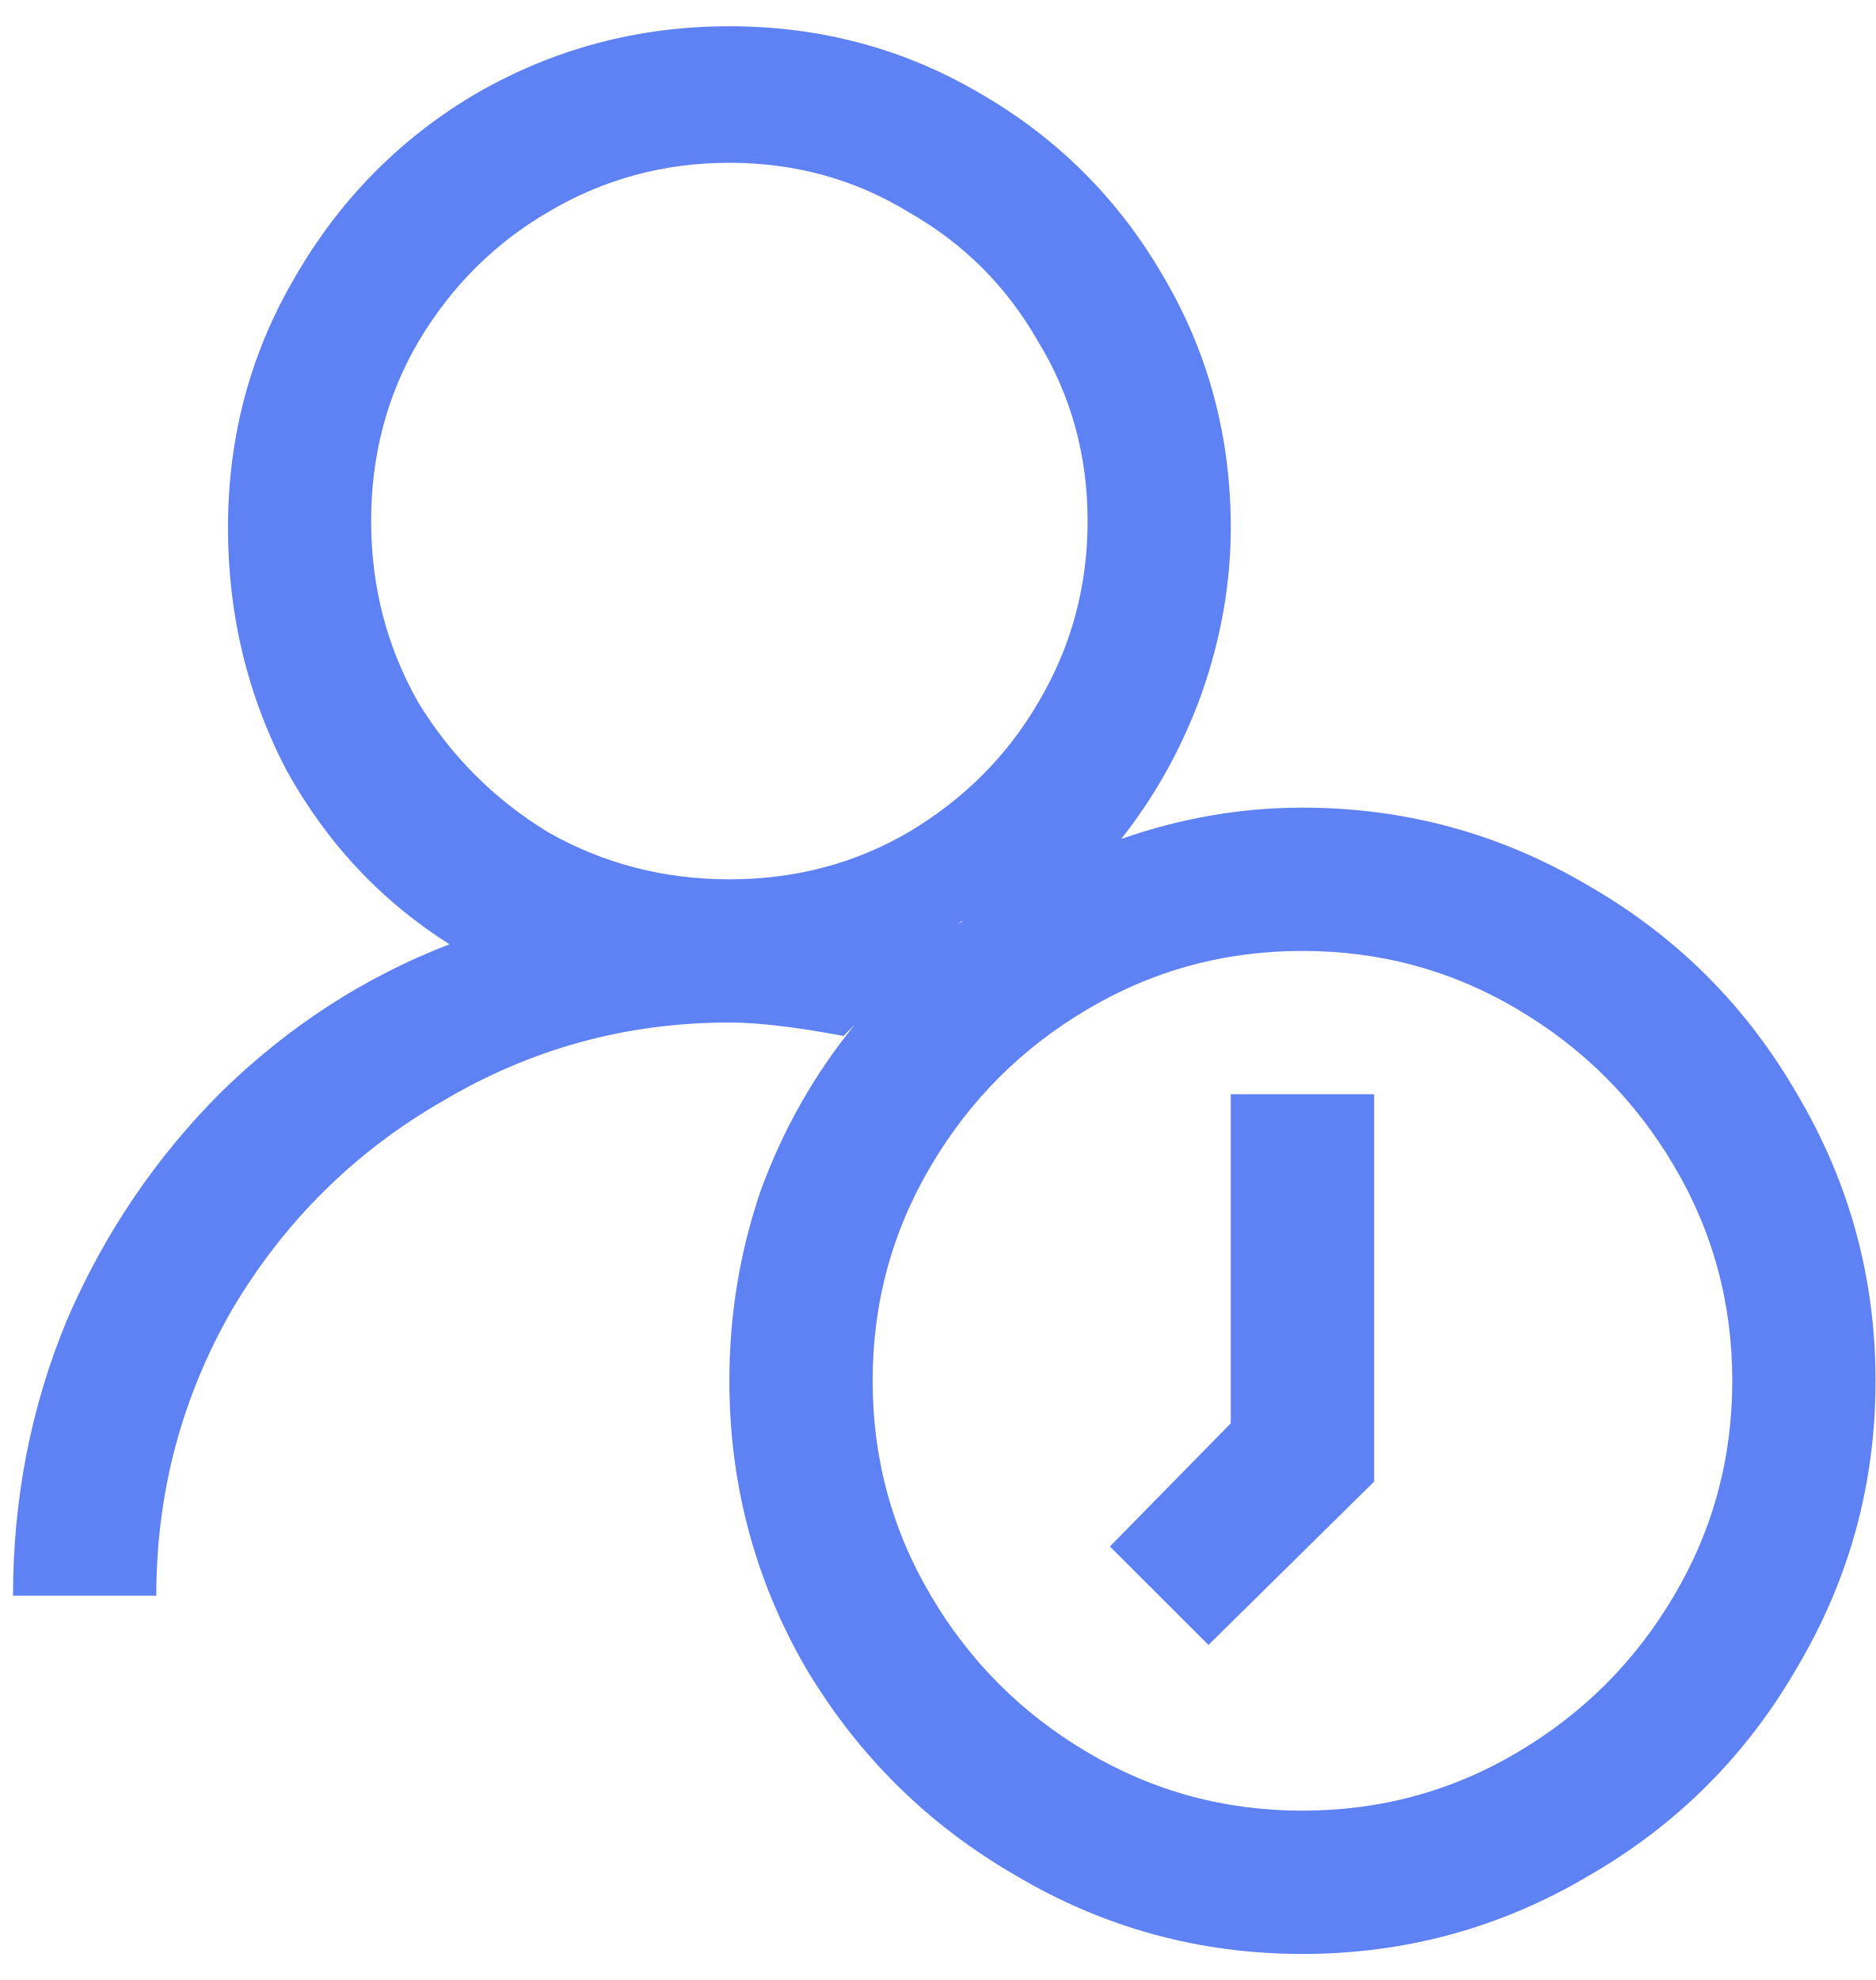
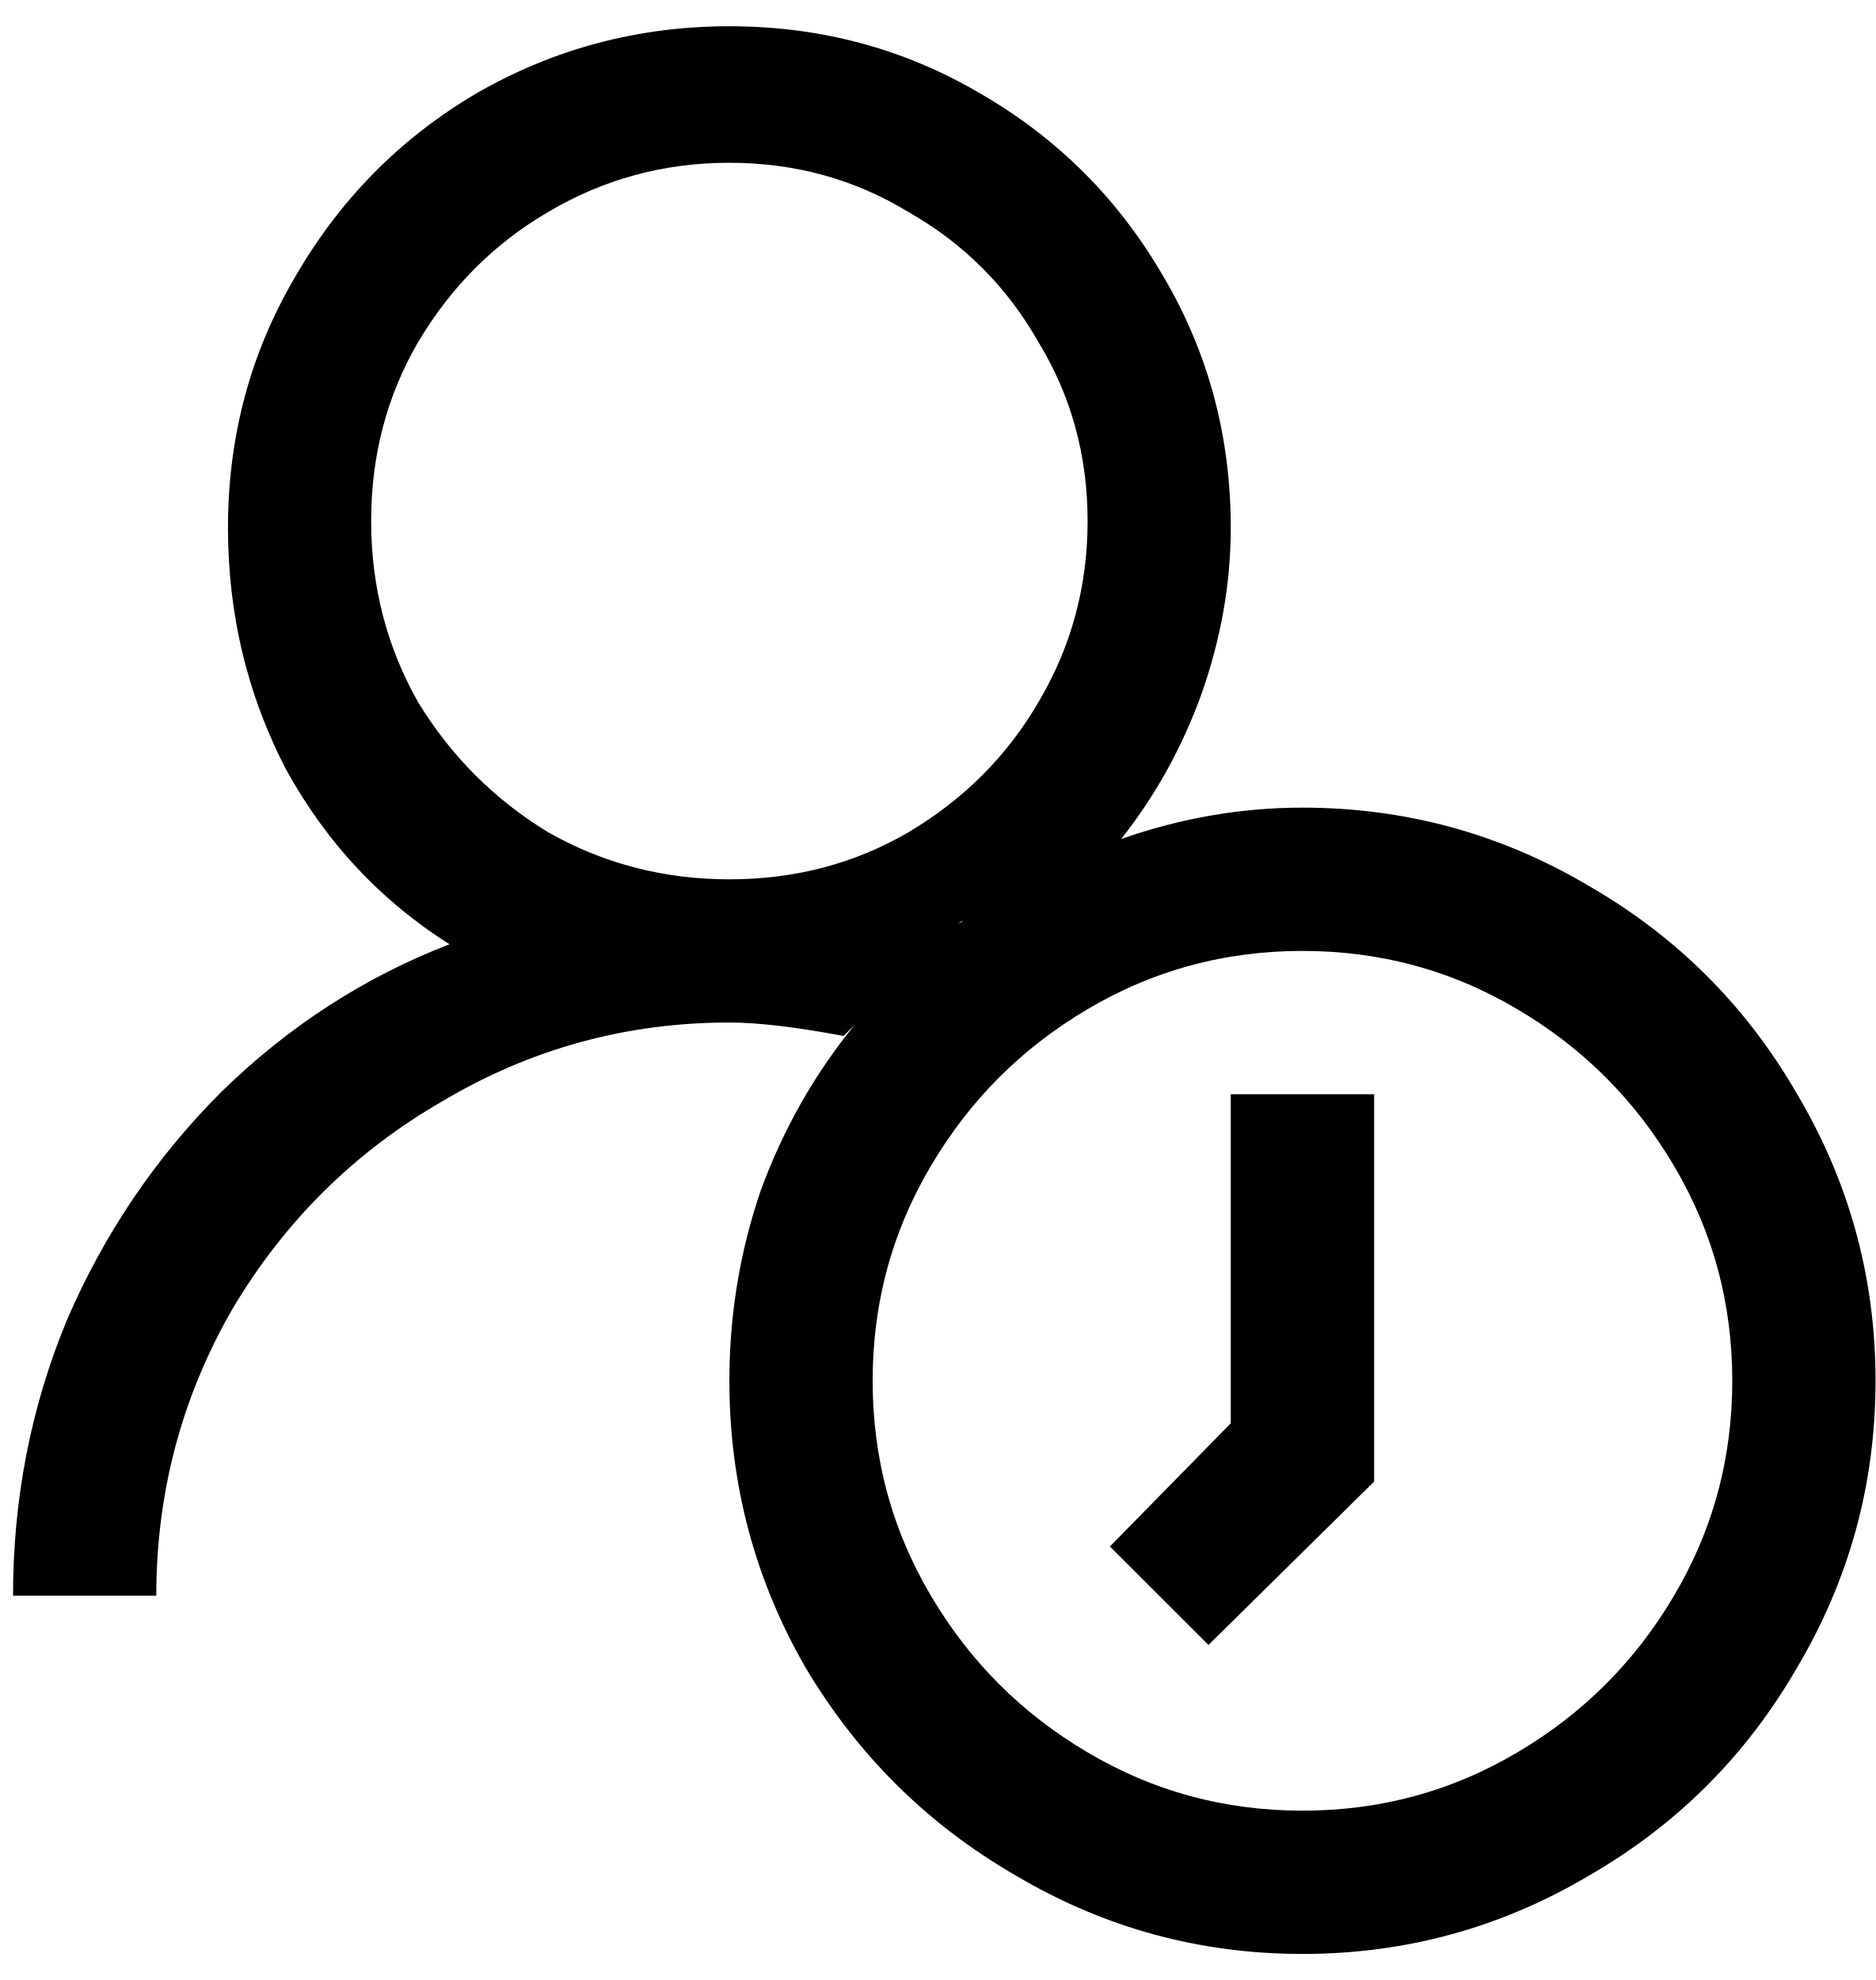
- <svg xmlns="http://www.w3.org/2000/svg" width="18" height="19" viewBox="0 0 18 19" fill="none">
-   <path d="M7 0.252C6.126 0.252 5.317 0.467 4.572 0.896C3.842 1.326 3.262 1.913 2.832 2.658C2.402 3.389 2.188 4.191 2.188 5.064C2.188 5.895 2.374 6.669 2.746 7.385C3.133 8.087 3.656 8.645 4.314 9.061C3.498 9.376 2.768 9.848 2.123 10.479C1.493 11.109 0.999 11.839 0.641 12.67C0.297 13.501 0.125 14.382 0.125 15.312H1.5C1.5 14.324 1.743 13.408 2.23 12.562C2.732 11.717 3.405 11.051 4.25 10.565C5.095 10.063 6.012 9.812 7 9.812C7.272 9.812 7.637 9.855 8.096 9.941L8.203 9.834C7.816 10.307 7.516 10.837 7.301 11.424C7.1 12.011 7 12.62 7 13.25C7 14.238 7.243 15.155 7.73 16C8.232 16.845 8.905 17.511 9.75 17.998C10.595 18.499 11.512 18.75 12.5 18.75C13.488 18.75 14.405 18.499 15.25 17.998C16.095 17.511 16.761 16.845 17.248 16C17.749 15.155 18 14.238 18 13.25C18 12.262 17.749 11.345 17.248 10.5C16.761 9.655 16.095 8.989 15.25 8.502C14.405 8.001 13.488 7.75 12.5 7.75C11.913 7.75 11.333 7.85 10.76 8.051C11.089 7.635 11.347 7.17 11.533 6.654C11.719 6.124 11.812 5.594 11.812 5.064C11.812 4.191 11.598 3.389 11.168 2.658C10.738 1.913 10.151 1.326 9.406 0.896C8.676 0.467 7.874 0.252 7 0.252ZM7 1.562C7.63 1.562 8.203 1.72 8.719 2.035C9.249 2.336 9.664 2.751 9.965 3.281C10.28 3.797 10.438 4.37 10.438 5C10.438 5.63 10.28 6.21 9.965 6.74C9.664 7.256 9.249 7.671 8.719 7.986C8.203 8.287 7.63 8.438 7 8.438C6.37 8.438 5.79 8.287 5.26 7.986C4.744 7.671 4.329 7.256 4.014 6.74C3.713 6.21 3.562 5.63 3.562 5C3.562 4.37 3.713 3.797 4.014 3.281C4.329 2.751 4.744 2.336 5.26 2.035C5.79 1.72 6.37 1.562 7 1.562ZM9.256 8.824C9.242 8.824 9.234 8.831 9.234 8.846L9.191 8.867L9.256 8.824ZM12.5 9.125C13.245 9.125 13.932 9.311 14.562 9.684C15.193 10.056 15.694 10.557 16.066 11.188C16.439 11.818 16.625 12.505 16.625 13.25C16.625 13.995 16.439 14.682 16.066 15.312C15.694 15.943 15.193 16.444 14.562 16.816C13.932 17.189 13.245 17.375 12.5 17.375C11.755 17.375 11.068 17.189 10.438 16.816C9.807 16.444 9.306 15.943 8.934 15.312C8.561 14.682 8.375 13.995 8.375 13.25C8.375 12.505 8.561 11.818 8.934 11.188C9.306 10.557 9.807 10.056 10.438 9.684C11.068 9.311 11.755 9.125 12.5 9.125ZM8.719 9.275C8.633 9.347 8.547 9.433 8.461 9.533L8.719 9.275ZM11.812 10.5V13.658L10.652 14.84L11.598 15.785L13.188 14.217V10.5H11.812Z" fill="#5E81F4" />
+ <svg xmlns="http://www.w3.org/2000/svg" width="18" height="19" viewBox="0 0 18 19">
+   <path d="M7 0.252C6.126 0.252 5.317 0.467 4.572 0.896C3.842 1.326 3.262 1.913 2.832 2.658C2.402 3.389 2.188 4.191 2.188 5.064C2.188 5.895 2.374 6.669 2.746 7.385C3.133 8.087 3.656 8.645 4.314 9.061C3.498 9.376 2.768 9.848 2.123 10.479C1.493 11.109 0.999 11.839 0.641 12.67C0.297 13.501 0.125 14.382 0.125 15.312H1.5C1.5 14.324 1.743 13.408 2.23 12.562C2.732 11.717 3.405 11.051 4.25 10.565C5.095 10.063 6.012 9.812 7 9.812C7.272 9.812 7.637 9.855 8.096 9.941L8.203 9.834C7.816 10.307 7.516 10.837 7.301 11.424C7.1 12.011 7 12.62 7 13.25C7 14.238 7.243 15.155 7.73 16C8.232 16.845 8.905 17.511 9.75 17.998C10.595 18.499 11.512 18.75 12.5 18.75C13.488 18.75 14.405 18.499 15.25 17.998C16.095 17.511 16.761 16.845 17.248 16C17.749 15.155 18 14.238 18 13.25C18 12.262 17.749 11.345 17.248 10.5C16.761 9.655 16.095 8.989 15.25 8.502C14.405 8.001 13.488 7.75 12.5 7.75C11.913 7.75 11.333 7.85 10.76 8.051C11.089 7.635 11.347 7.17 11.533 6.654C11.719 6.124 11.812 5.594 11.812 5.064C11.812 4.191 11.598 3.389 11.168 2.658C10.738 1.913 10.151 1.326 9.406 0.896C8.676 0.467 7.874 0.252 7 0.252ZM7 1.562C7.63 1.562 8.203 1.72 8.719 2.035C9.249 2.336 9.664 2.751 9.965 3.281C10.28 3.797 10.438 4.37 10.438 5C10.438 5.63 10.28 6.21 9.965 6.74C9.664 7.256 9.249 7.671 8.719 7.986C8.203 8.287 7.63 8.438 7 8.438C6.37 8.438 5.79 8.287 5.26 7.986C4.744 7.671 4.329 7.256 4.014 6.74C3.713 6.21 3.562 5.63 3.562 5C3.562 4.37 3.713 3.797 4.014 3.281C4.329 2.751 4.744 2.336 5.26 2.035C5.79 1.72 6.37 1.562 7 1.562ZM9.256 8.824C9.242 8.824 9.234 8.831 9.234 8.846L9.191 8.867L9.256 8.824ZM12.5 9.125C13.245 9.125 13.932 9.311 14.562 9.684C15.193 10.056 15.694 10.557 16.066 11.188C16.439 11.818 16.625 12.505 16.625 13.25C16.625 13.995 16.439 14.682 16.066 15.312C15.694 15.943 15.193 16.444 14.562 16.816C13.932 17.189 13.245 17.375 12.5 17.375C11.755 17.375 11.068 17.189 10.438 16.816C9.807 16.444 9.306 15.943 8.934 15.312C8.561 14.682 8.375 13.995 8.375 13.25C8.375 12.505 8.561 11.818 8.934 11.188C9.306 10.557 9.807 10.056 10.438 9.684C11.068 9.311 11.755 9.125 12.5 9.125ZM8.719 9.275C8.633 9.347 8.547 9.433 8.461 9.533L8.719 9.275ZM11.812 10.5V13.658L10.652 14.84L11.598 15.785L13.188 14.217V10.5H11.812Z" />
</svg>
